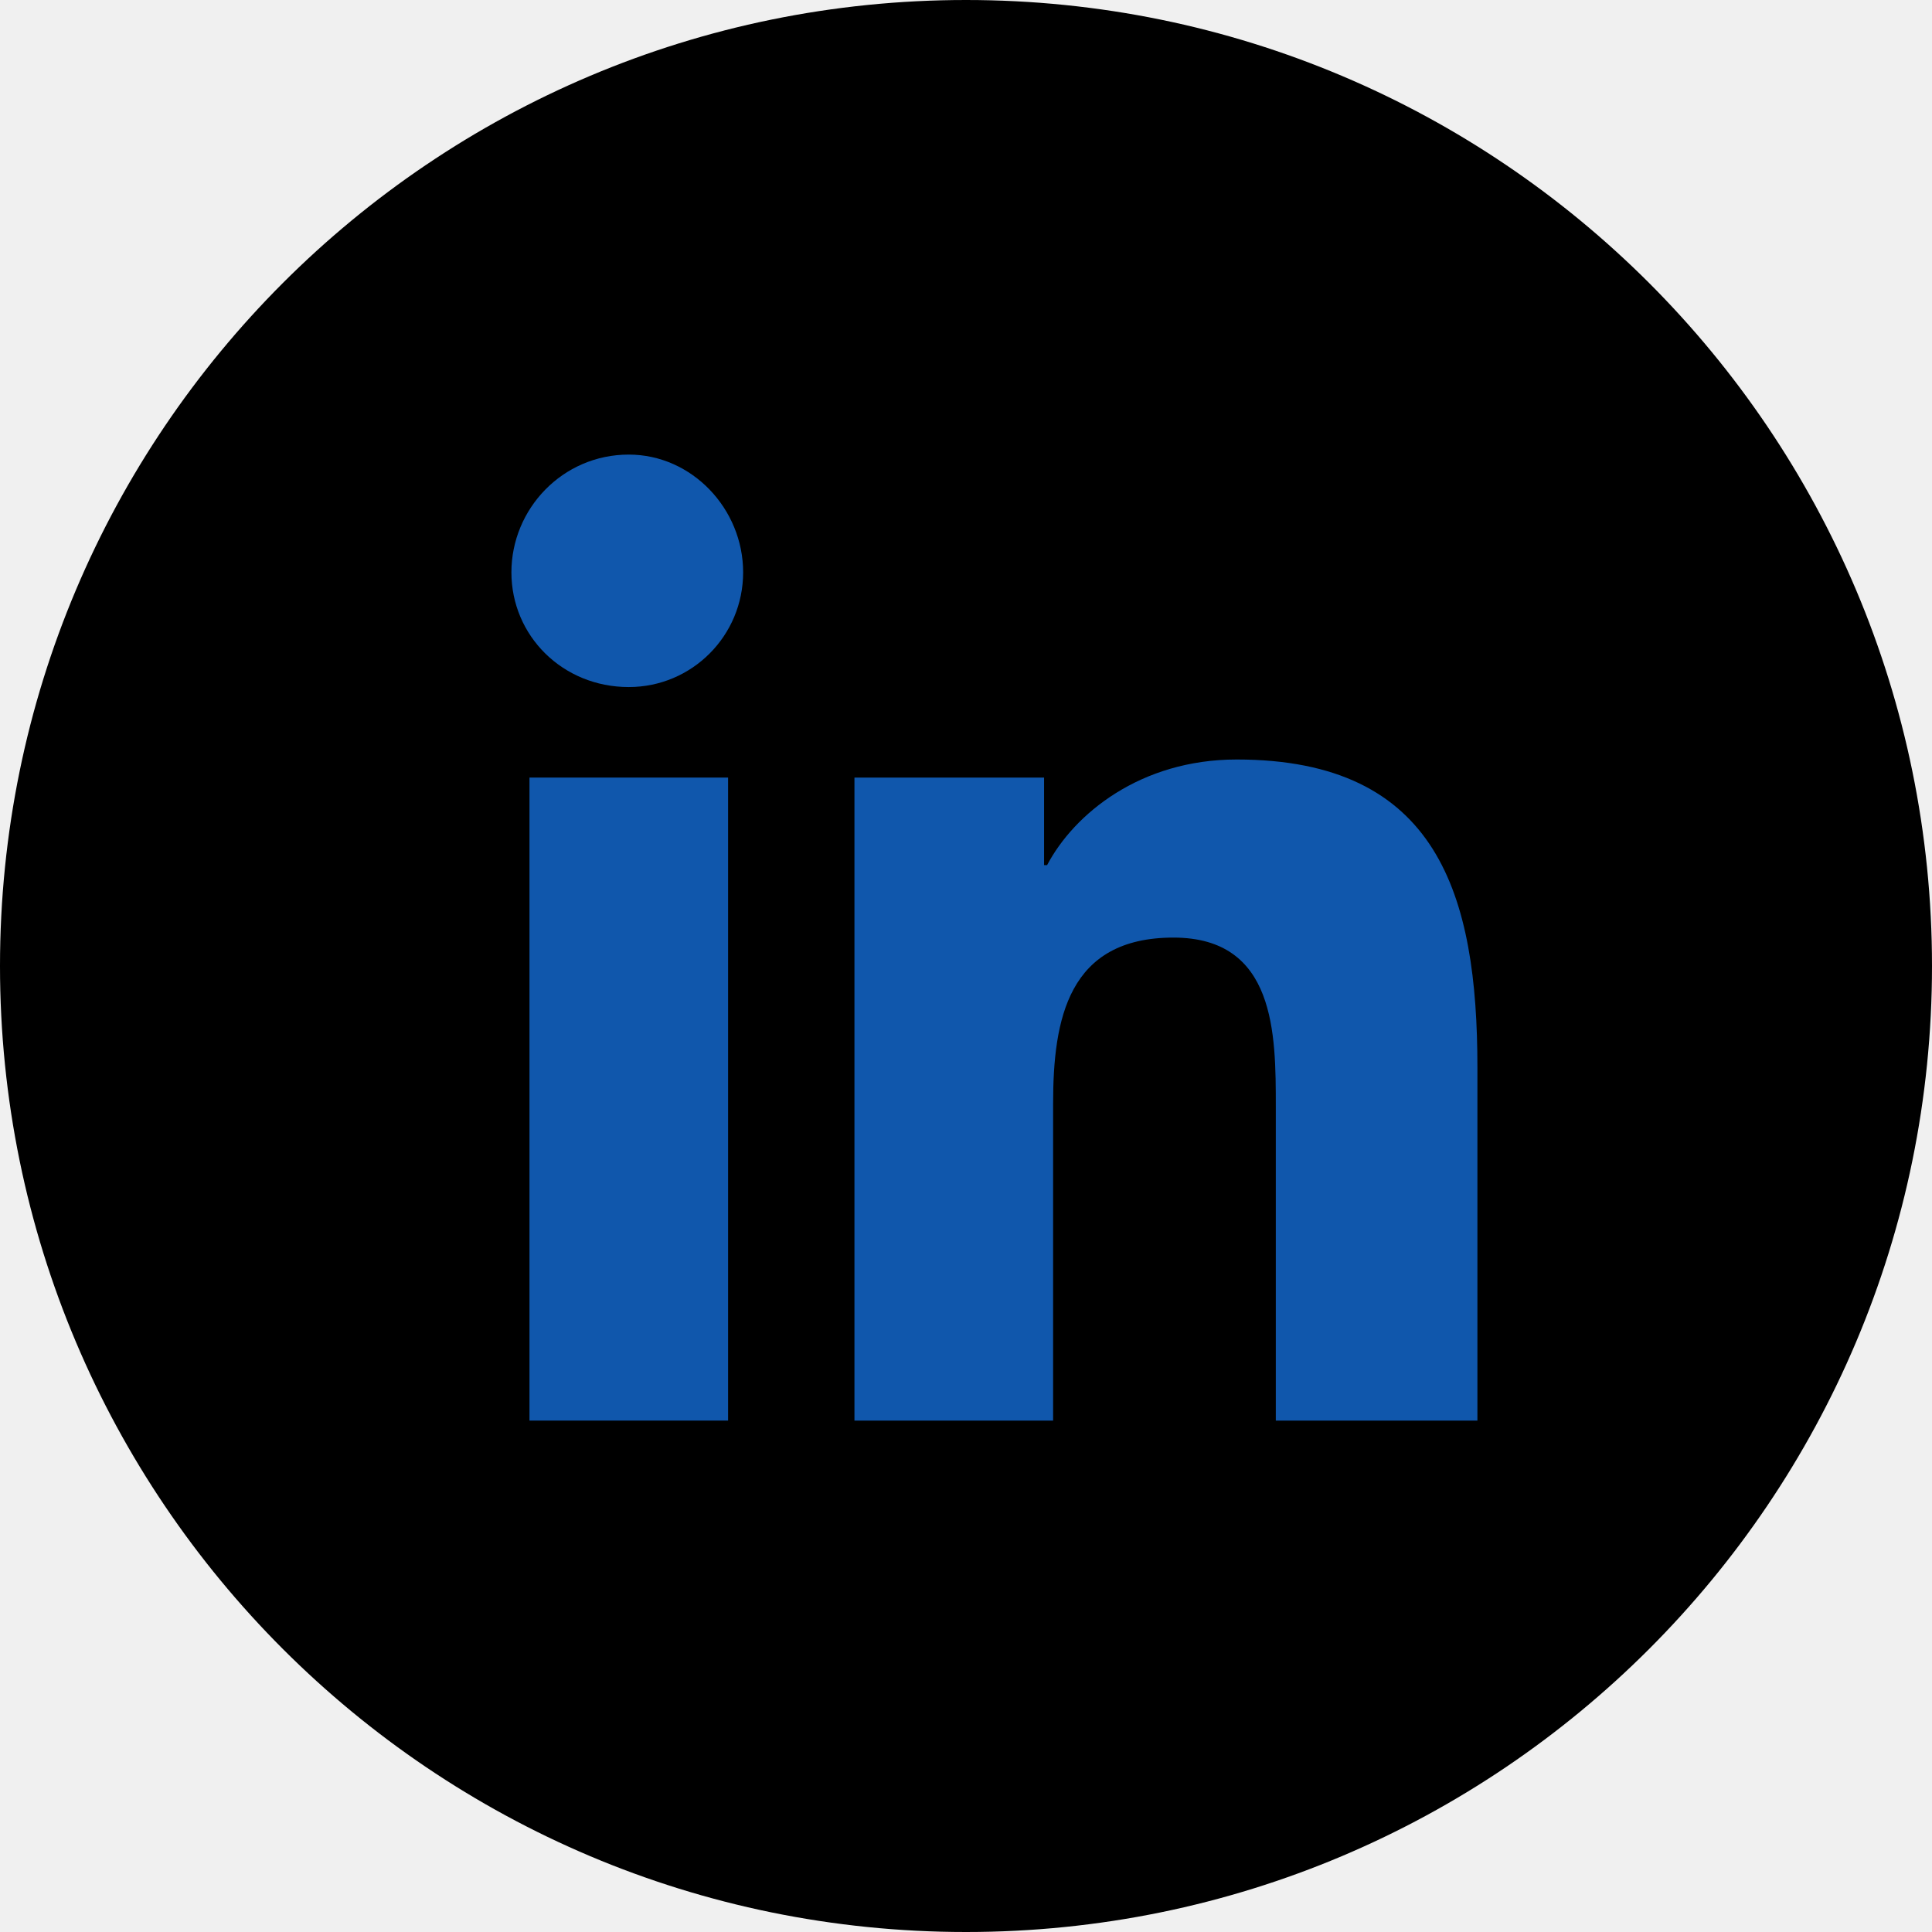
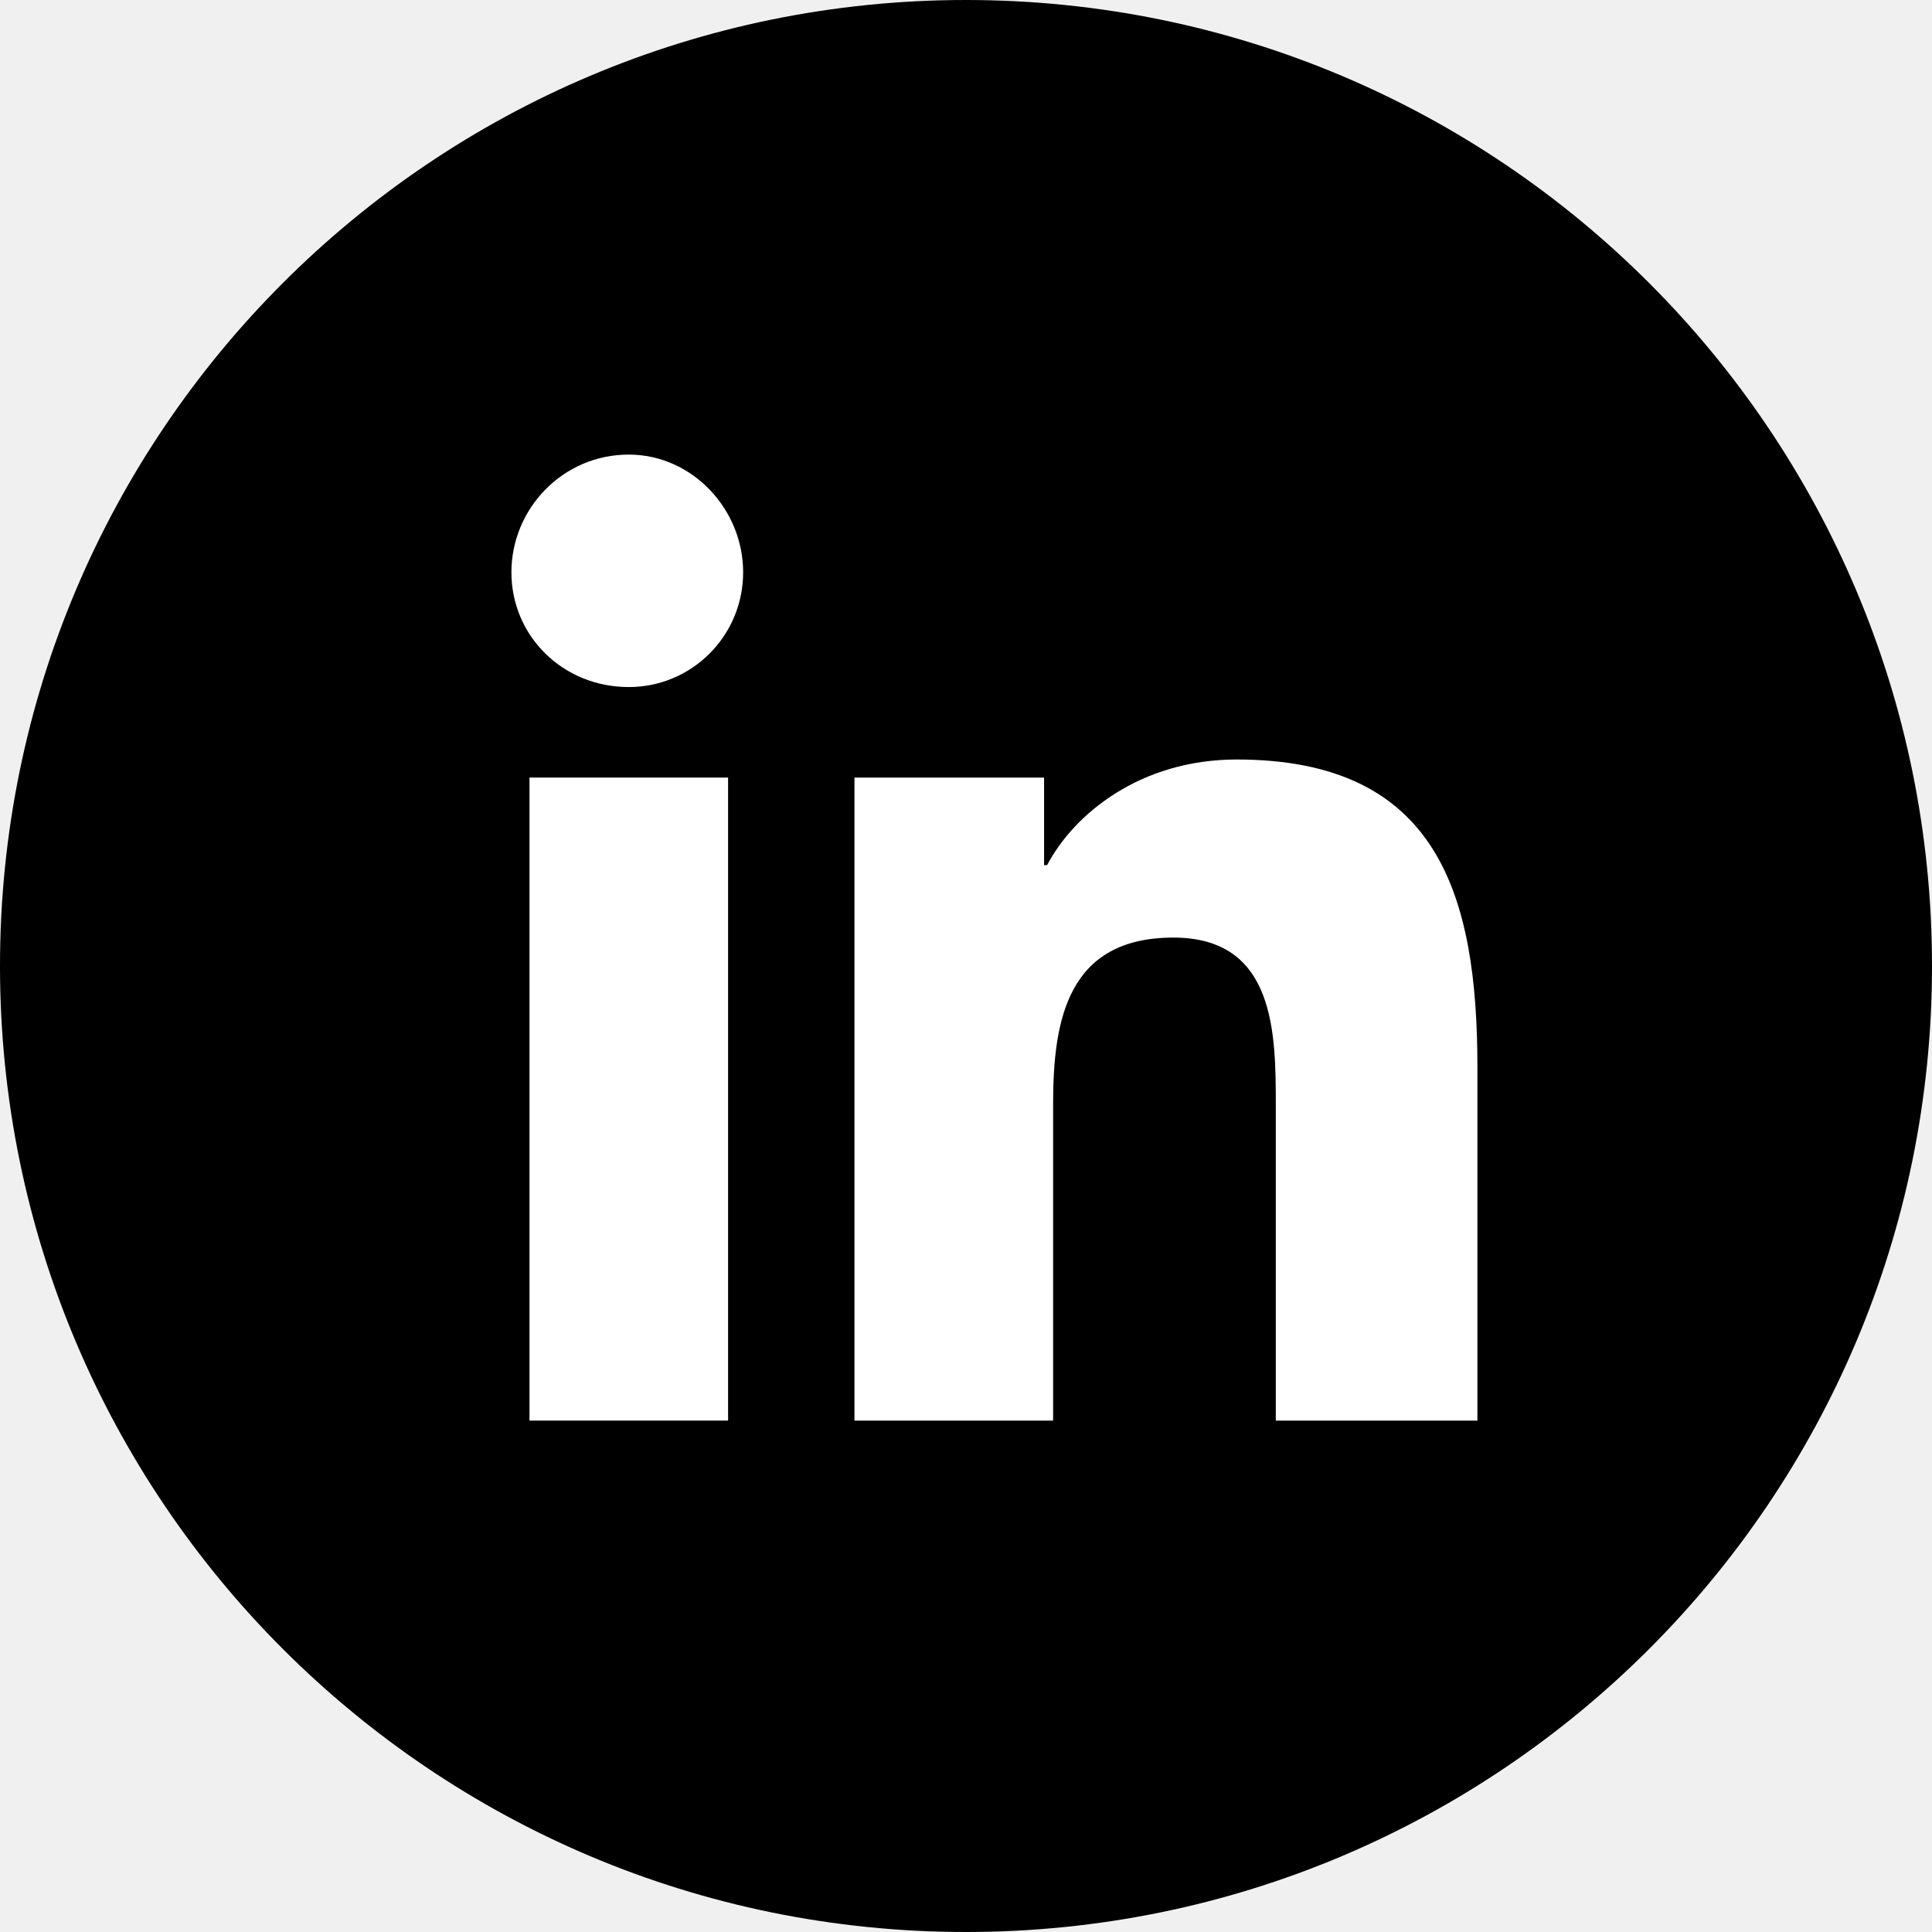
<svg xmlns="http://www.w3.org/2000/svg" width="34" height="34" viewBox="0 0 34 34" fill="none">
  <g id="Social icon">
    <circle id="Ellipse 3" cx="17" cy="17" r="17" fill="black" />
    <g id="linkedin">
-       <path d="M9.318 25H12.813V13.684H9.318V25Z" fill="#1057ac" />
-       <path d="M9 10.072C9 11.188 9.9 12.091 11.065 12.091C12.178 12.091 13.078 11.188 13.078 10.072C13.078 8.956 12.178 8 11.065 8C9.9 8 9 8.956 9 10.072Z" fill="#1057ac" />
-       <path d="M22.452 25H26V18.784C26 15.756 25.311 13.366 21.763 13.366C20.069 13.366 18.903 14.322 18.427 15.225H18.374V13.684H15.037V25H18.533V19.422C18.533 17.934 18.797 16.5 20.651 16.5C22.452 16.5 22.452 18.2 22.452 19.475V25Z" fill="#1057ac" />
+       <path d="M9.318 25H12.813V13.684H9.318V25Z" fill="#ffffff" />
+       <path d="M9 10.072C9 11.188 9.9 12.091 11.065 12.091C12.178 12.091 13.078 11.188 13.078 10.072C13.078 8.956 12.178 8 11.065 8C9.9 8 9 8.956 9 10.072Z" fill="#ffffff" />
+       <path d="M22.452 25H26V18.784C26 15.756 25.311 13.366 21.763 13.366C20.069 13.366 18.903 14.322 18.427 15.225H18.374V13.684H15.037V25H18.533V19.422C18.533 17.934 18.797 16.5 20.651 16.5C22.452 16.5 22.452 18.2 22.452 19.475V25Z" fill="#ffffff" />
    </g>
  </g>
</svg>
